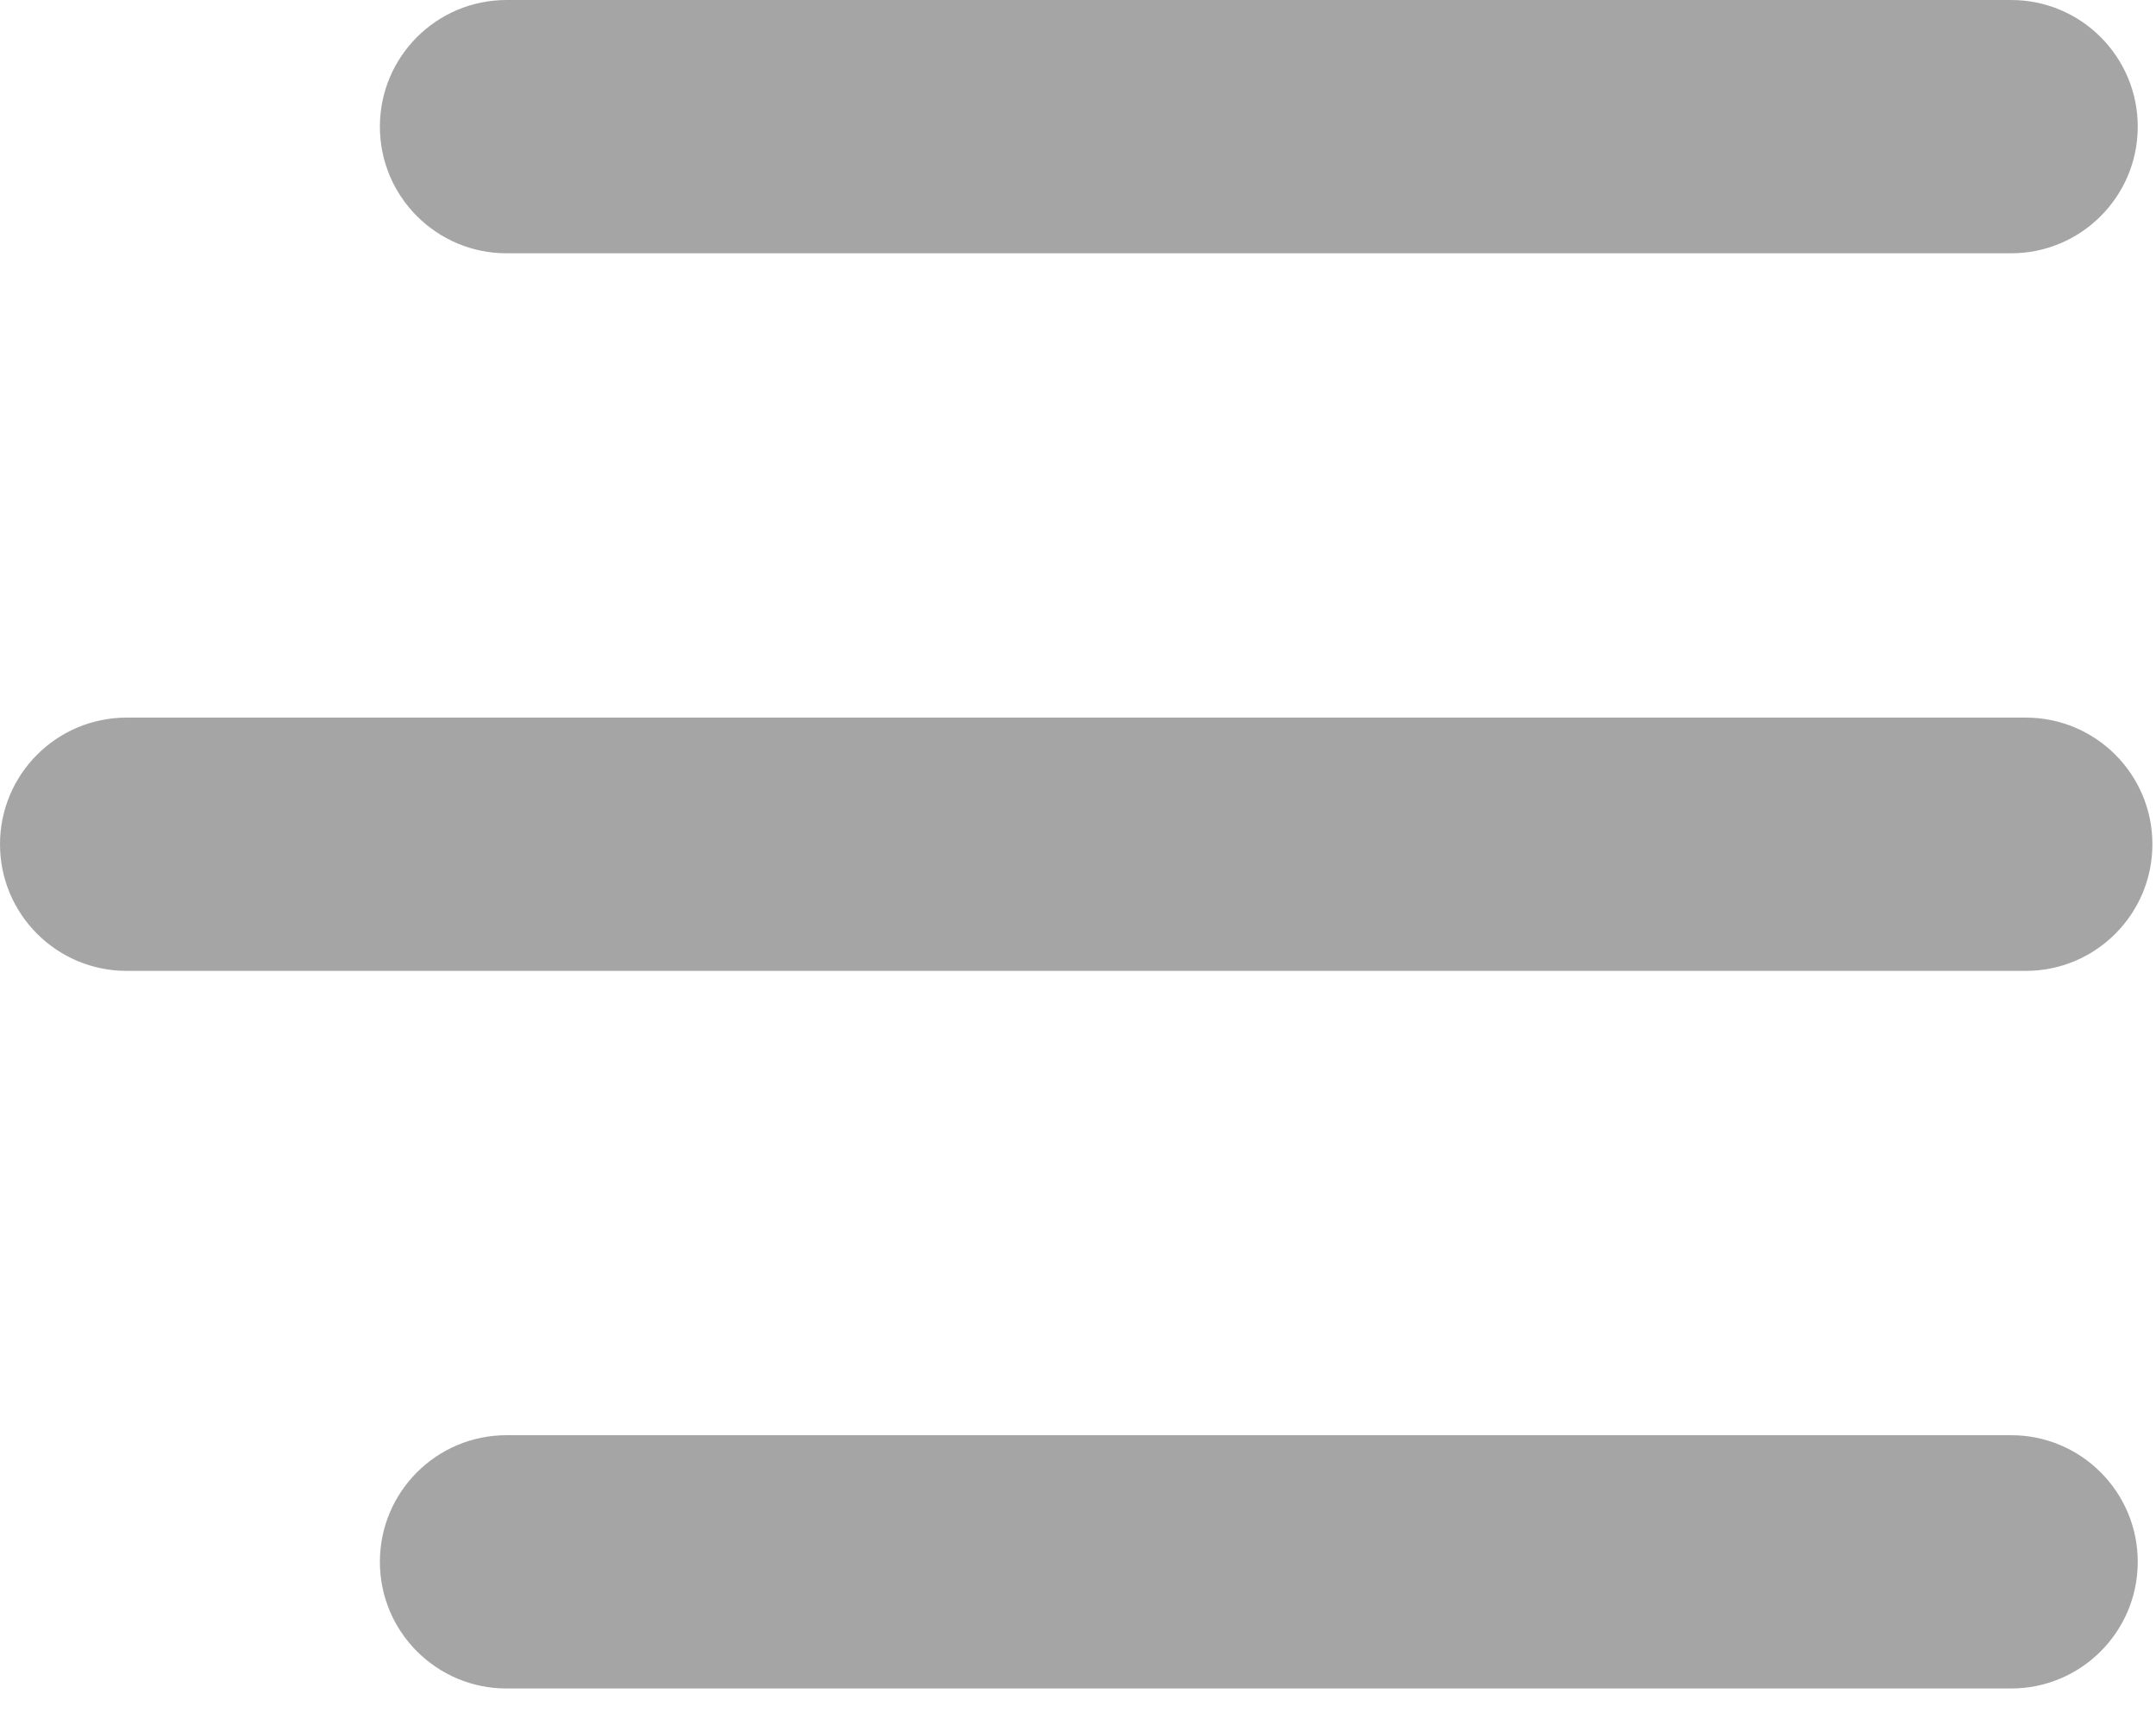
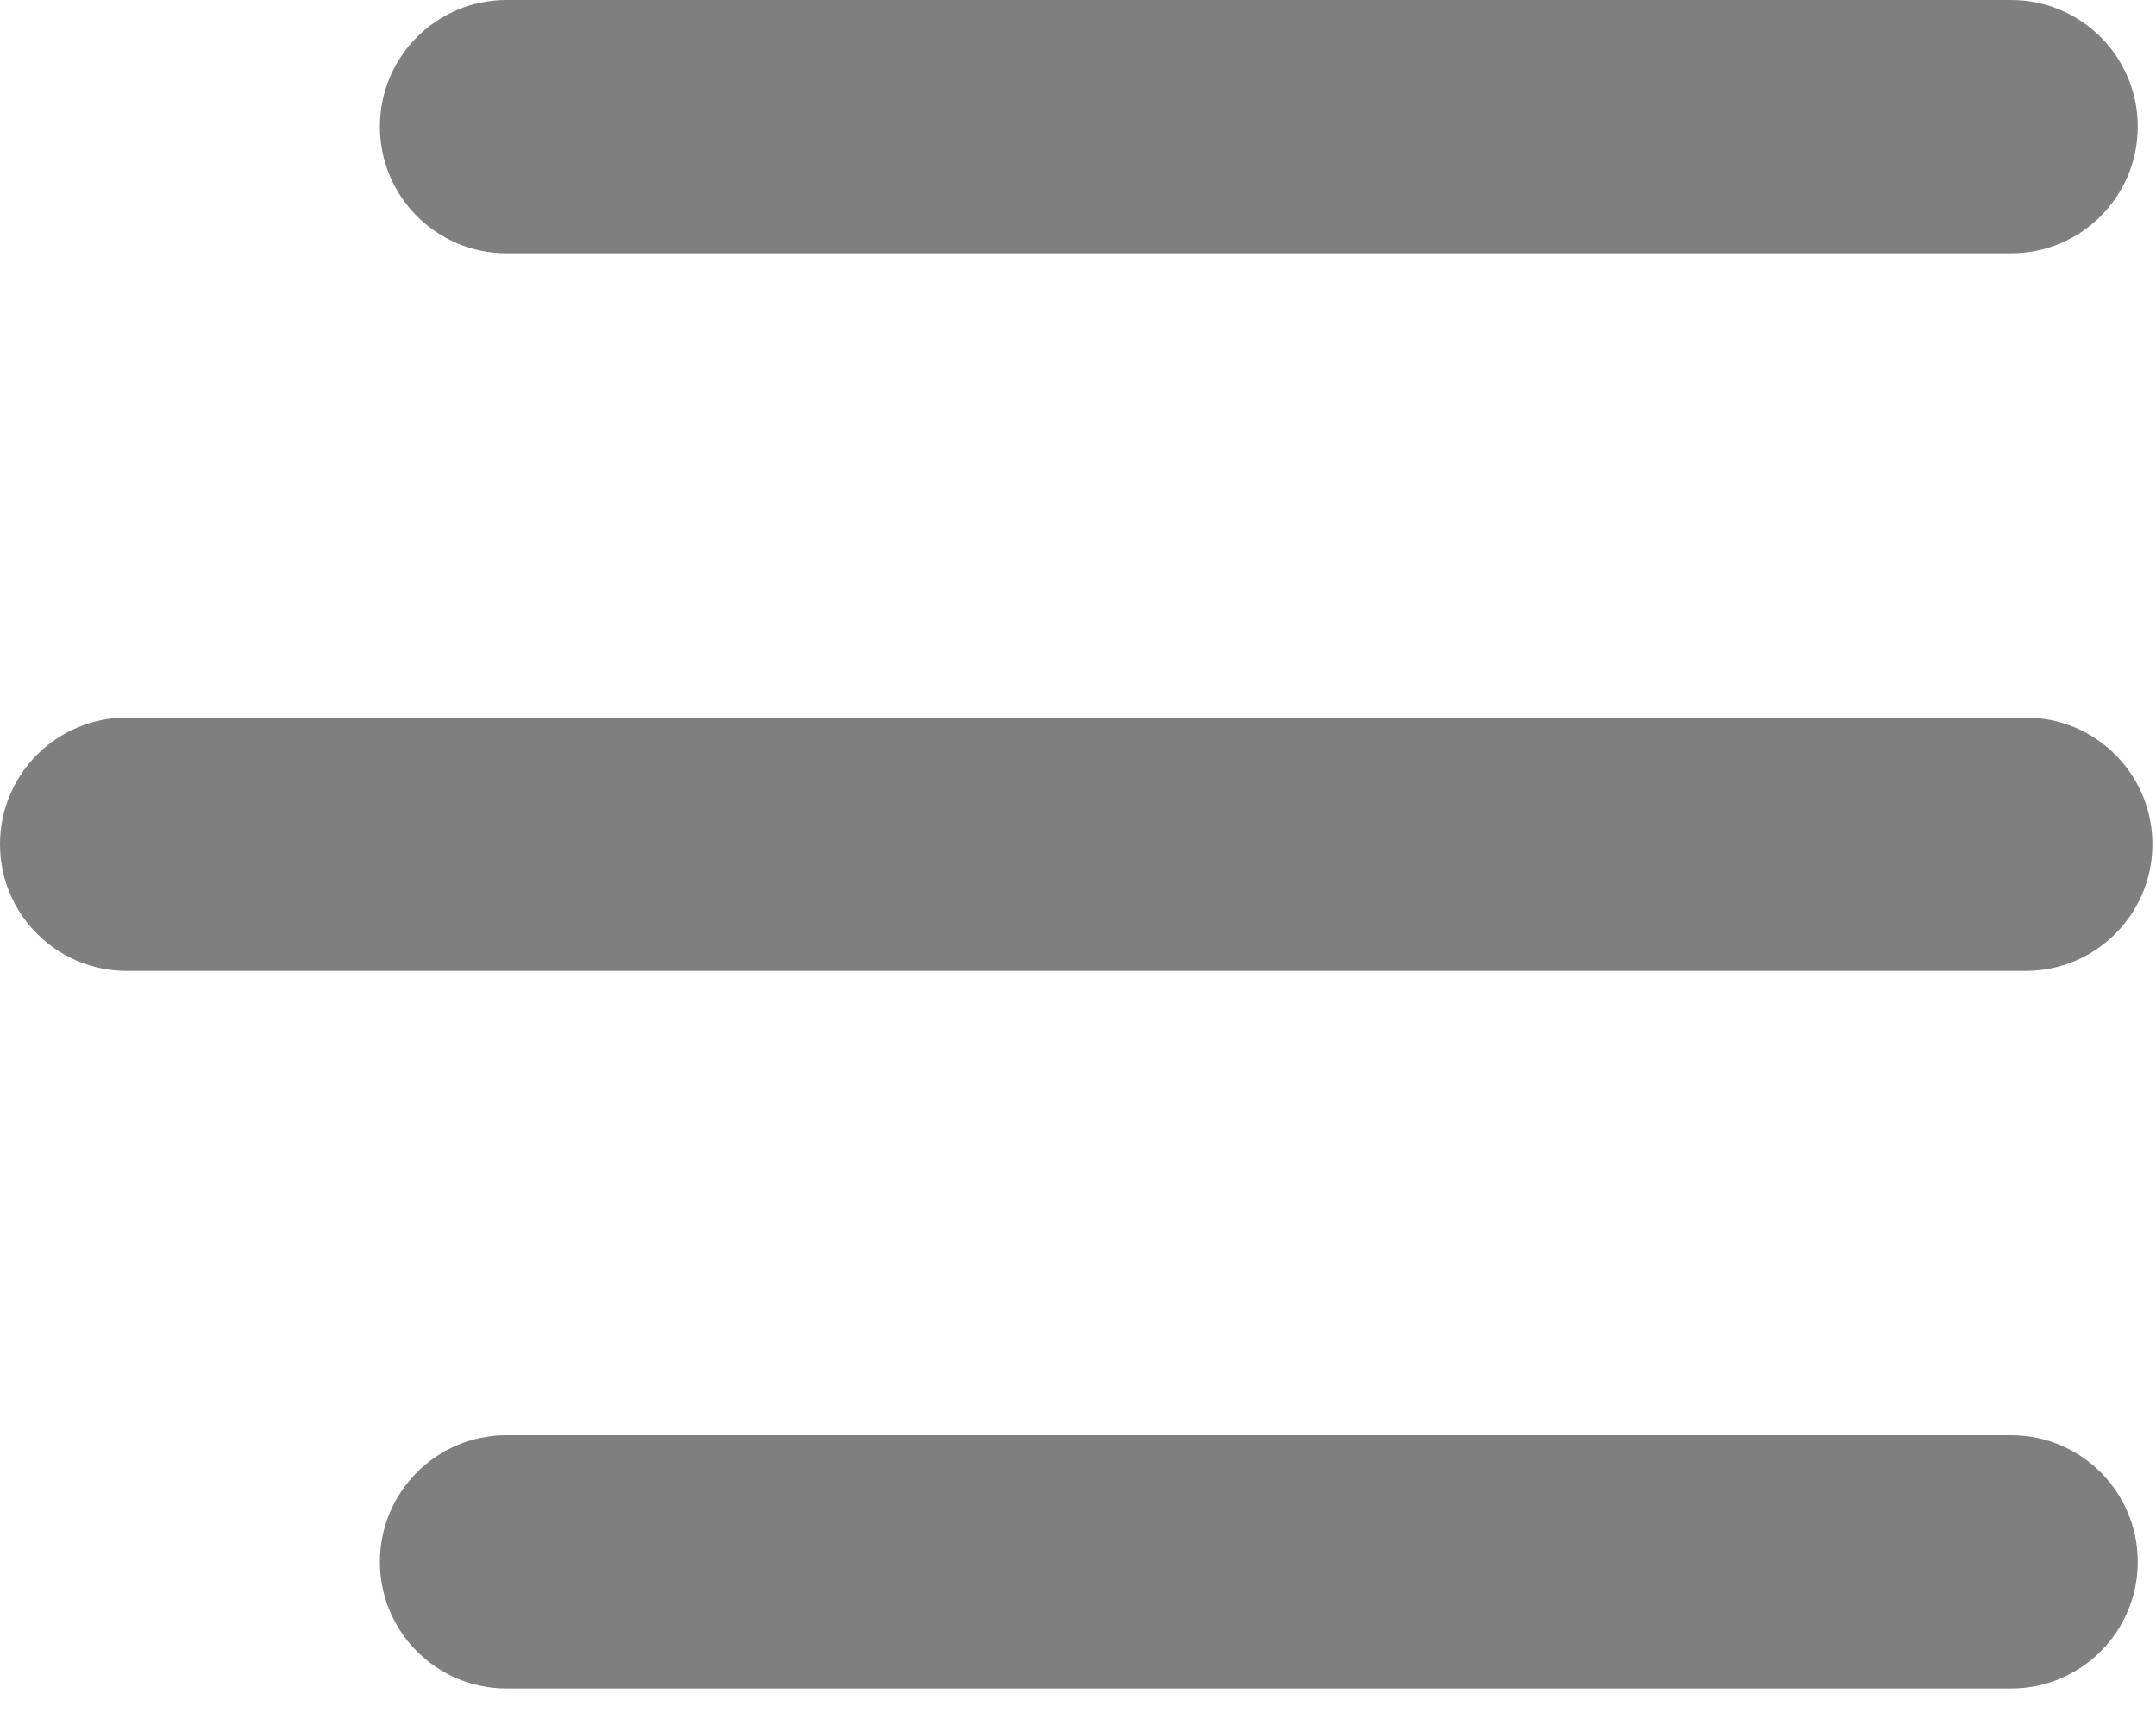
<svg xmlns="http://www.w3.org/2000/svg" width="15" height="12" viewBox="0 0 15 12" fill="none">
  <g opacity="0.5">
-     <rect x="2.643" width="12.23" height="1.762" rx="0.881" fill="#4c4c4c" />
-     <rect y="4.992" width="14.975" height="1.762" rx="0.881" fill="#4c4c4c" />
-     <rect x="2.643" y="9.984" width="12.23" height="1.762" rx="0.881" fill="#4c4c4c" />
+     <rect x="2.643" width="12.23" height="1.762" rx="0.881" fill="#000000" />
+     <rect y="4.992" width="14.975" height="1.762" rx="0.881" fill="#000000" />
+     <rect x="2.643" y="9.984" width="12.23" height="1.762" rx="0.881" fill="#000000" />
  </g>
</svg>
